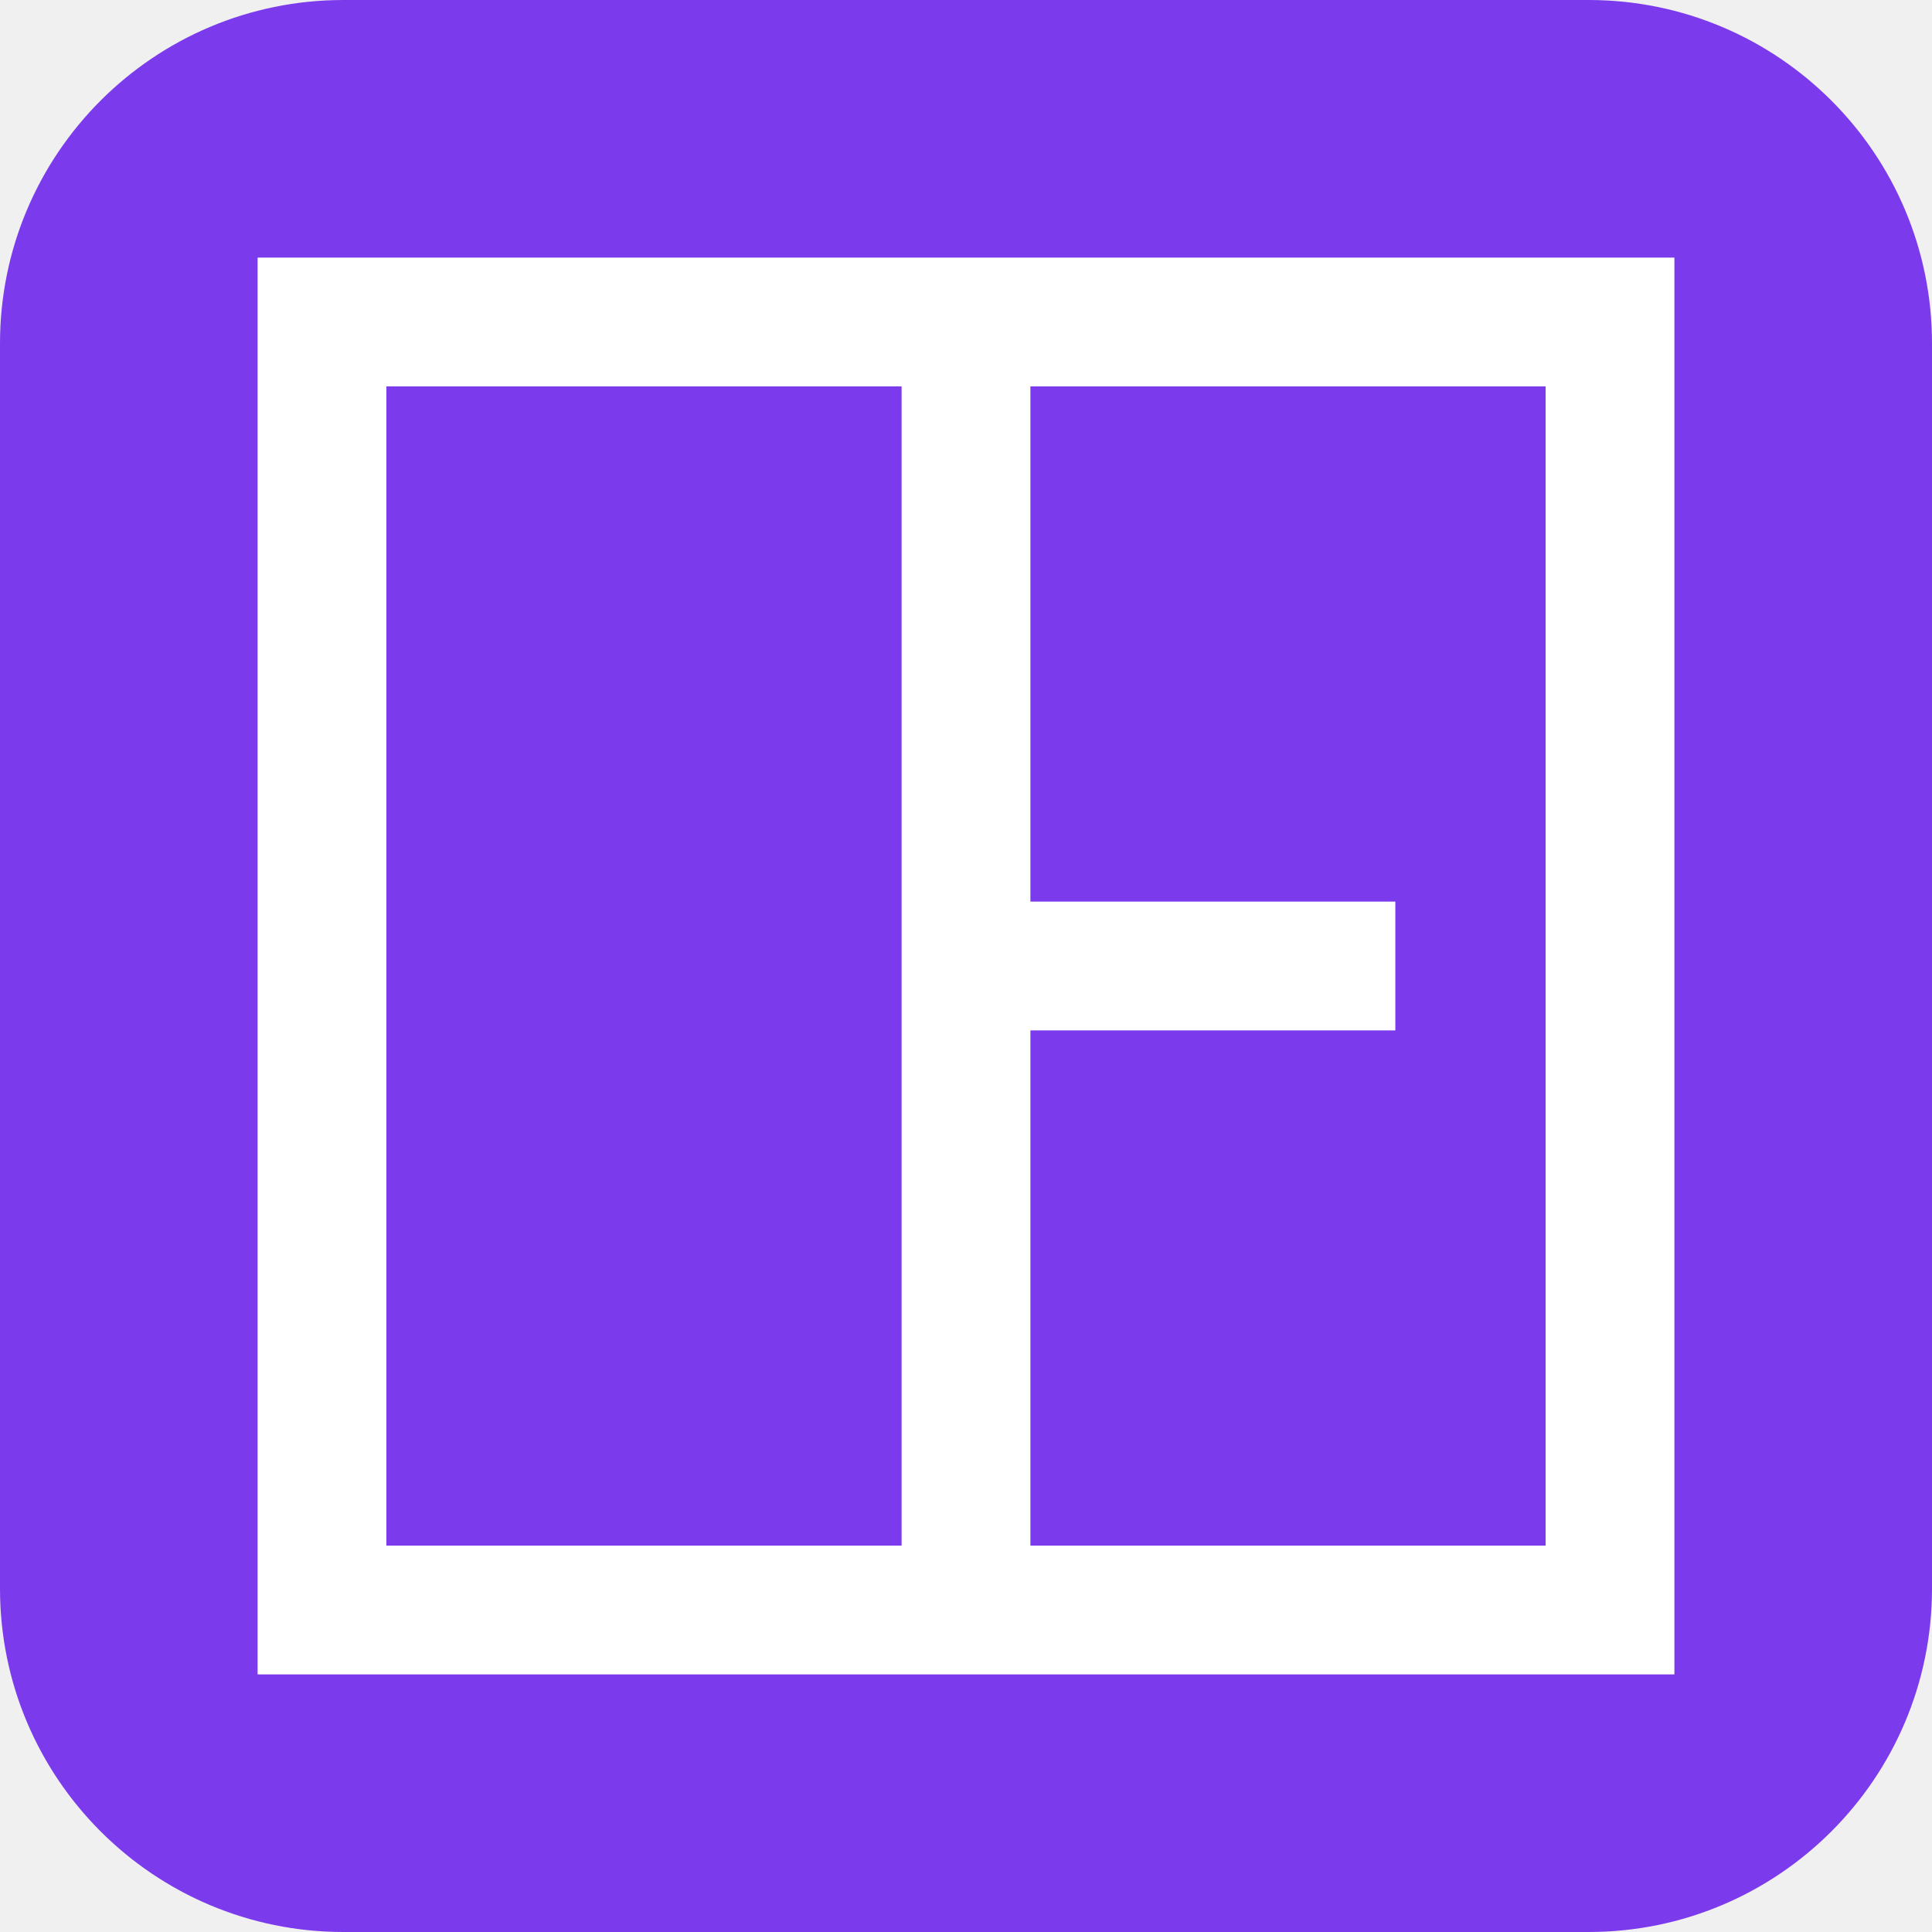
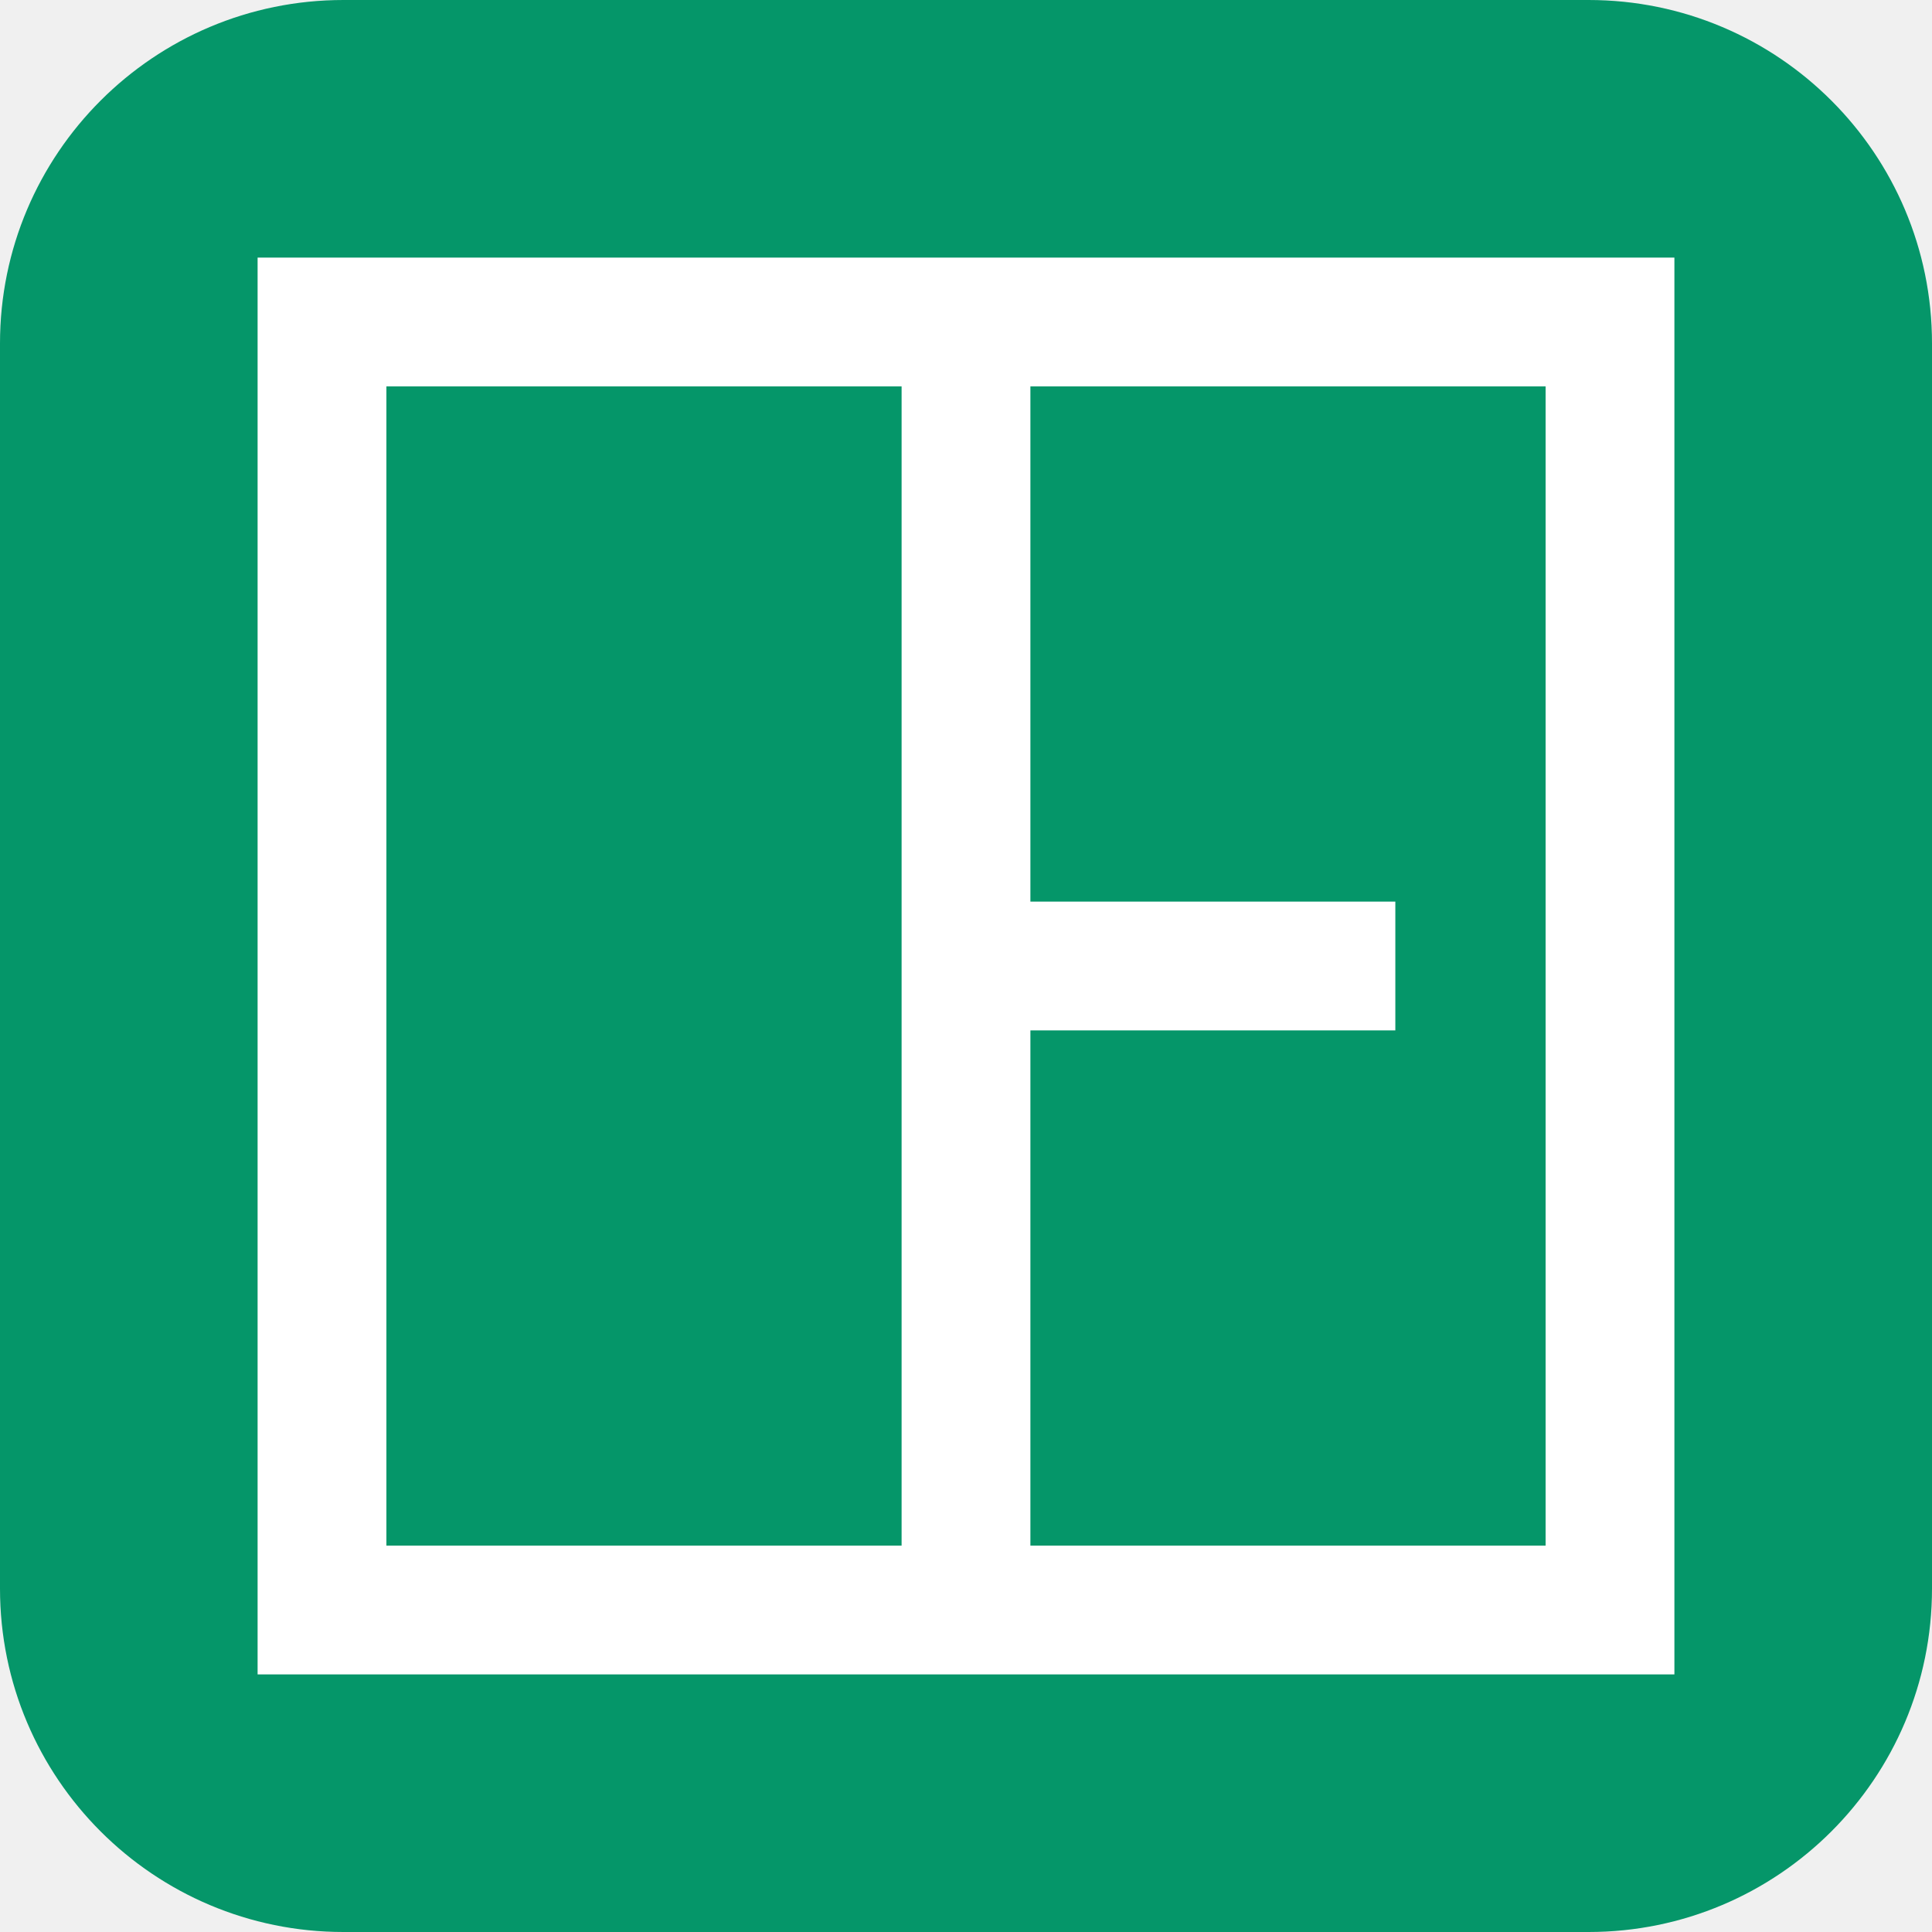
<svg xmlns="http://www.w3.org/2000/svg" width="32" height="32" viewBox="0 0 180 180" fill="none">
-   <rect width="180" height="180" rx="32" fill="#7c3aed" />
+   <rect width="180" height="180" rx="32" fill="#059669" />
  <path d="M30 30 H150 V150 H30 Z" stroke="#ffffff" stroke-width="12" stroke-linejoin="miter" fill="none" />
  <path d="M90 30 V150" stroke="#ffffff" stroke-width="12" stroke-linejoin="miter" />
  <path d="M90 90 H130" stroke="#ffffff" stroke-width="12" stroke-linejoin="miter" />
</svg>
